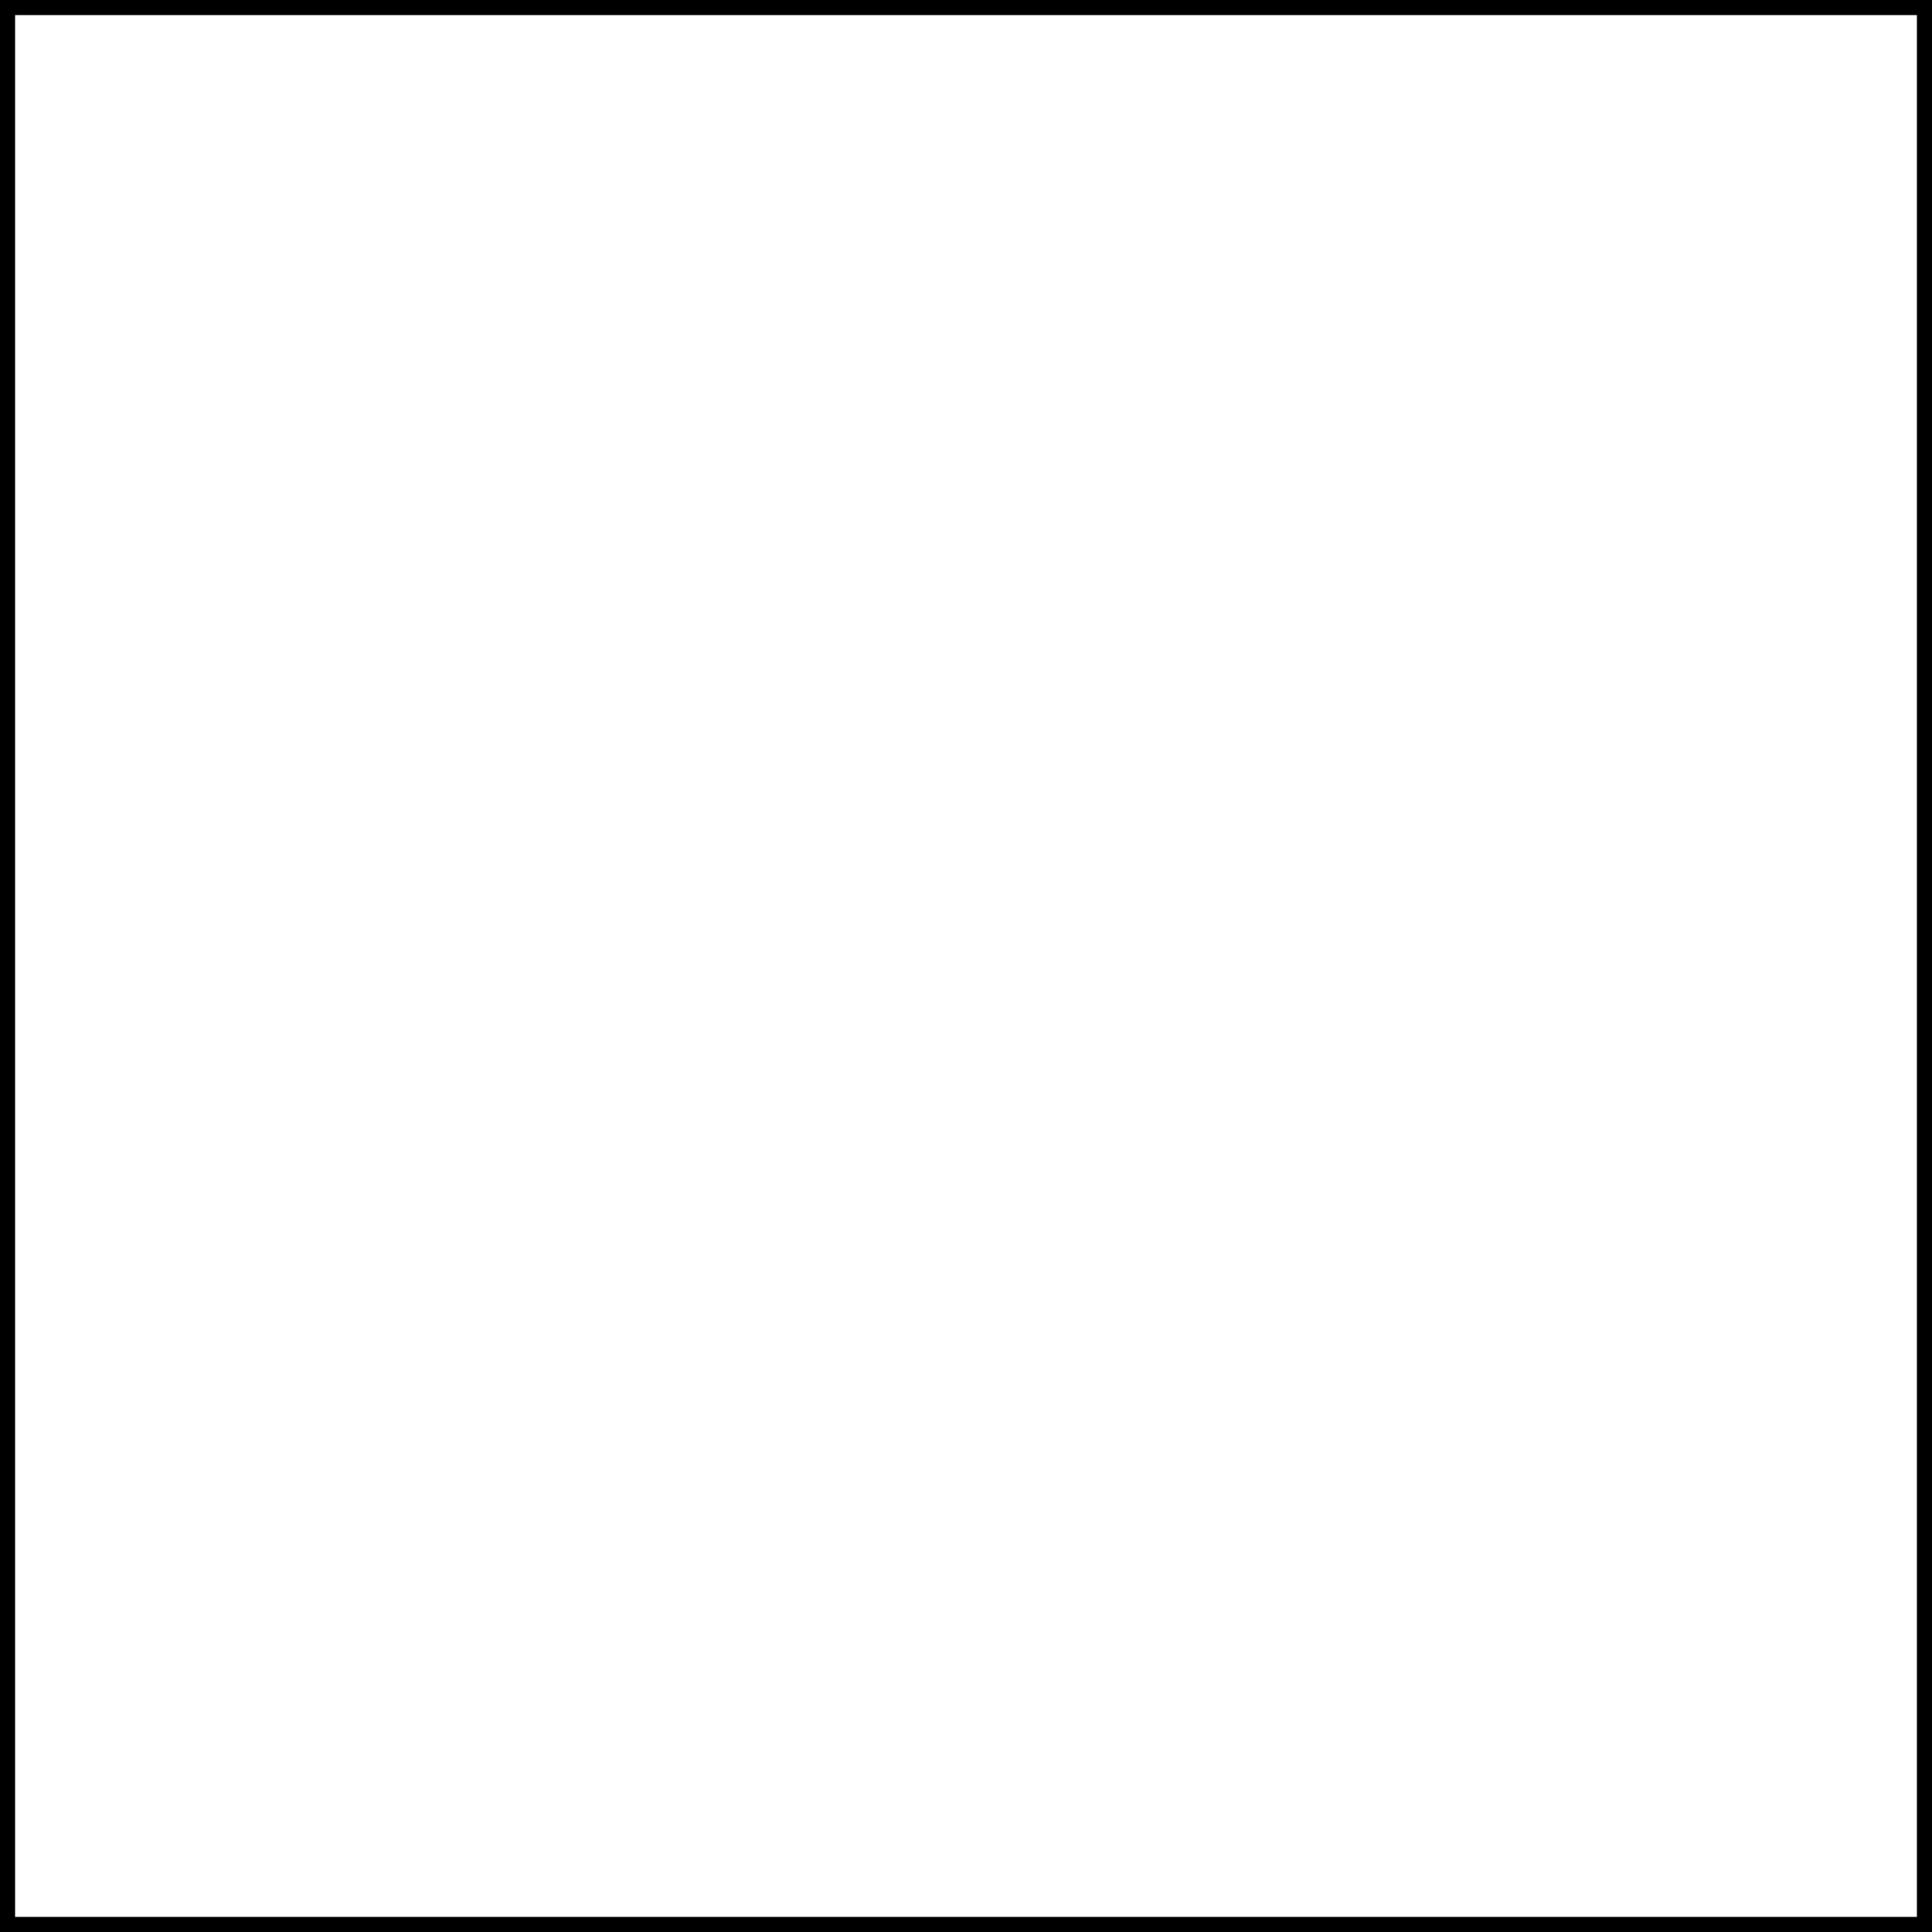
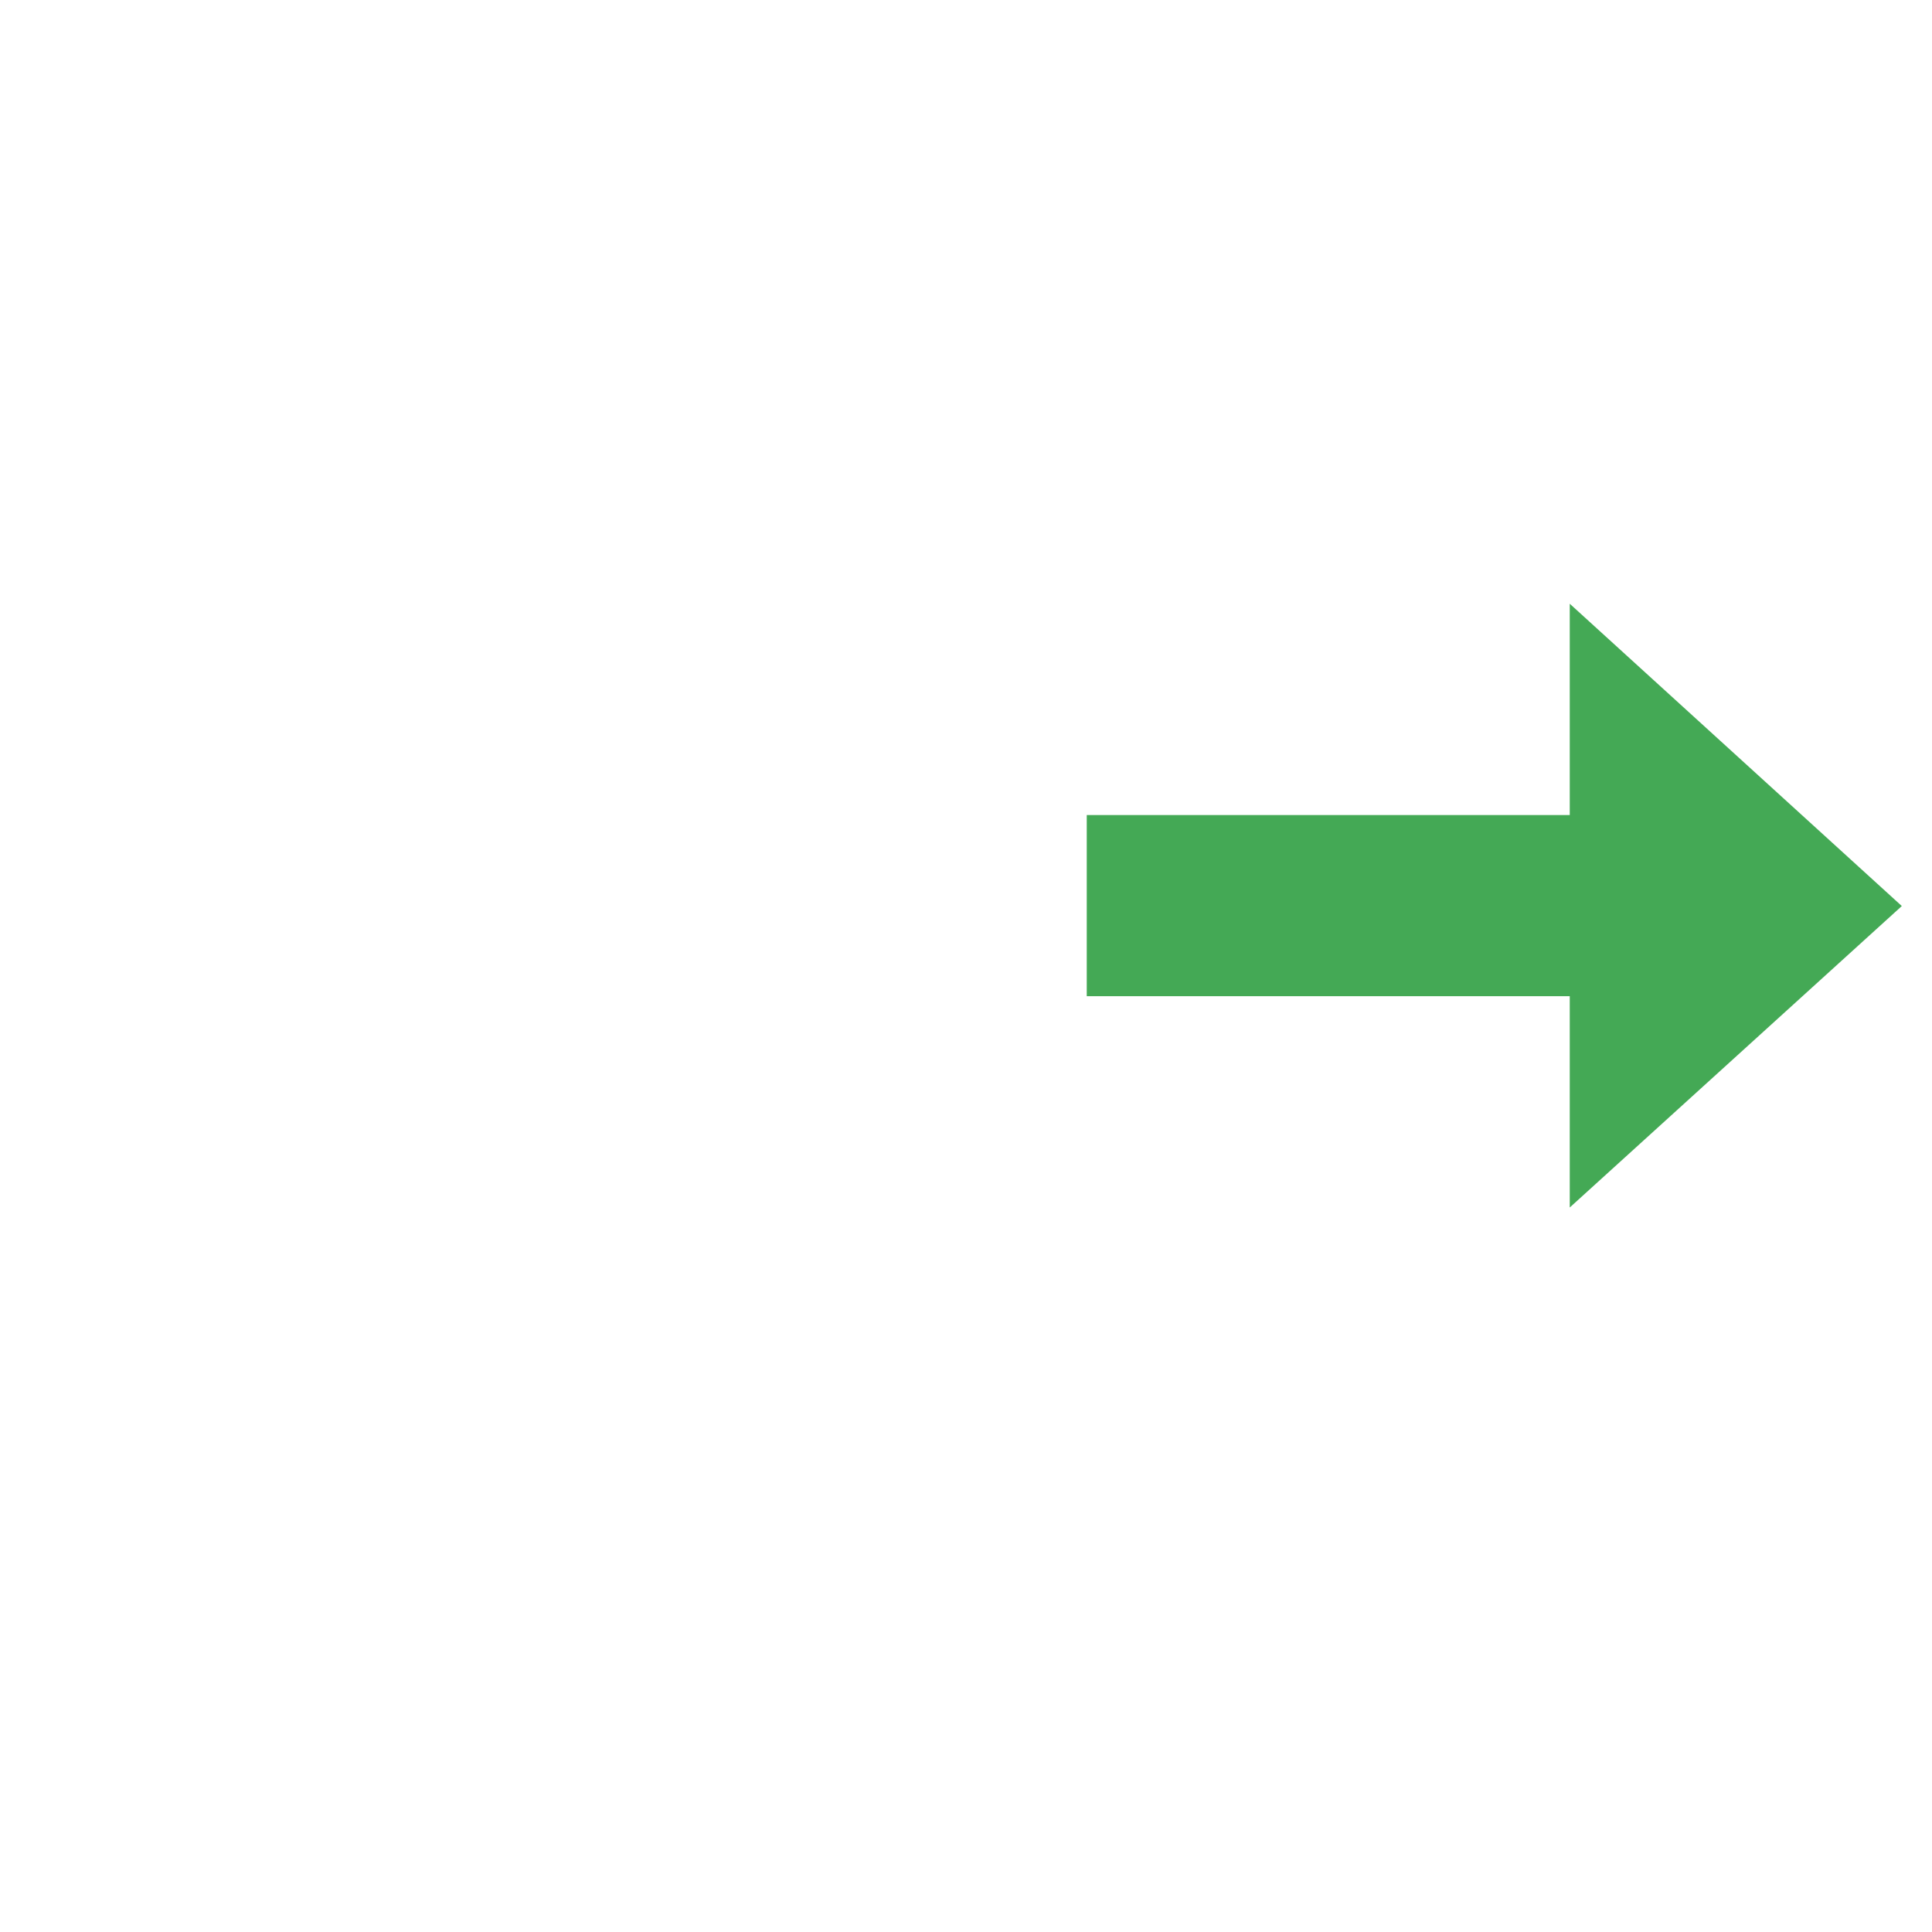
<svg xmlns="http://www.w3.org/2000/svg" width="64" height="64" viewBox="0 0 64 64" id="svg2" version="1.1">
  <defs id="defs4" />
  <g id="layer1" transform="translate(0,-988.3622)">
-     <rect style="fill:none;fill-opacity:1;stroke:#000000;stroke-width:1;stroke-linecap:butt;stroke-linejoin:miter;stroke-miterlimit:4;stroke-dasharray:none" id="rect4138" width="64" height="64" x="0" y="988.362" />
+     <path style="fill:#44a955;fill-opacity:1;fill-rule:evenodd;stroke:none;stroke-width:1px;stroke-linecap:butt;stroke-linejoin:miter;stroke-opacity:1" d="m 36,1015.362 0,6 16,0 0,7 11,-9.986 -11,-10.014 0,7 z" id="path3362" />
  </g>
</svg>
